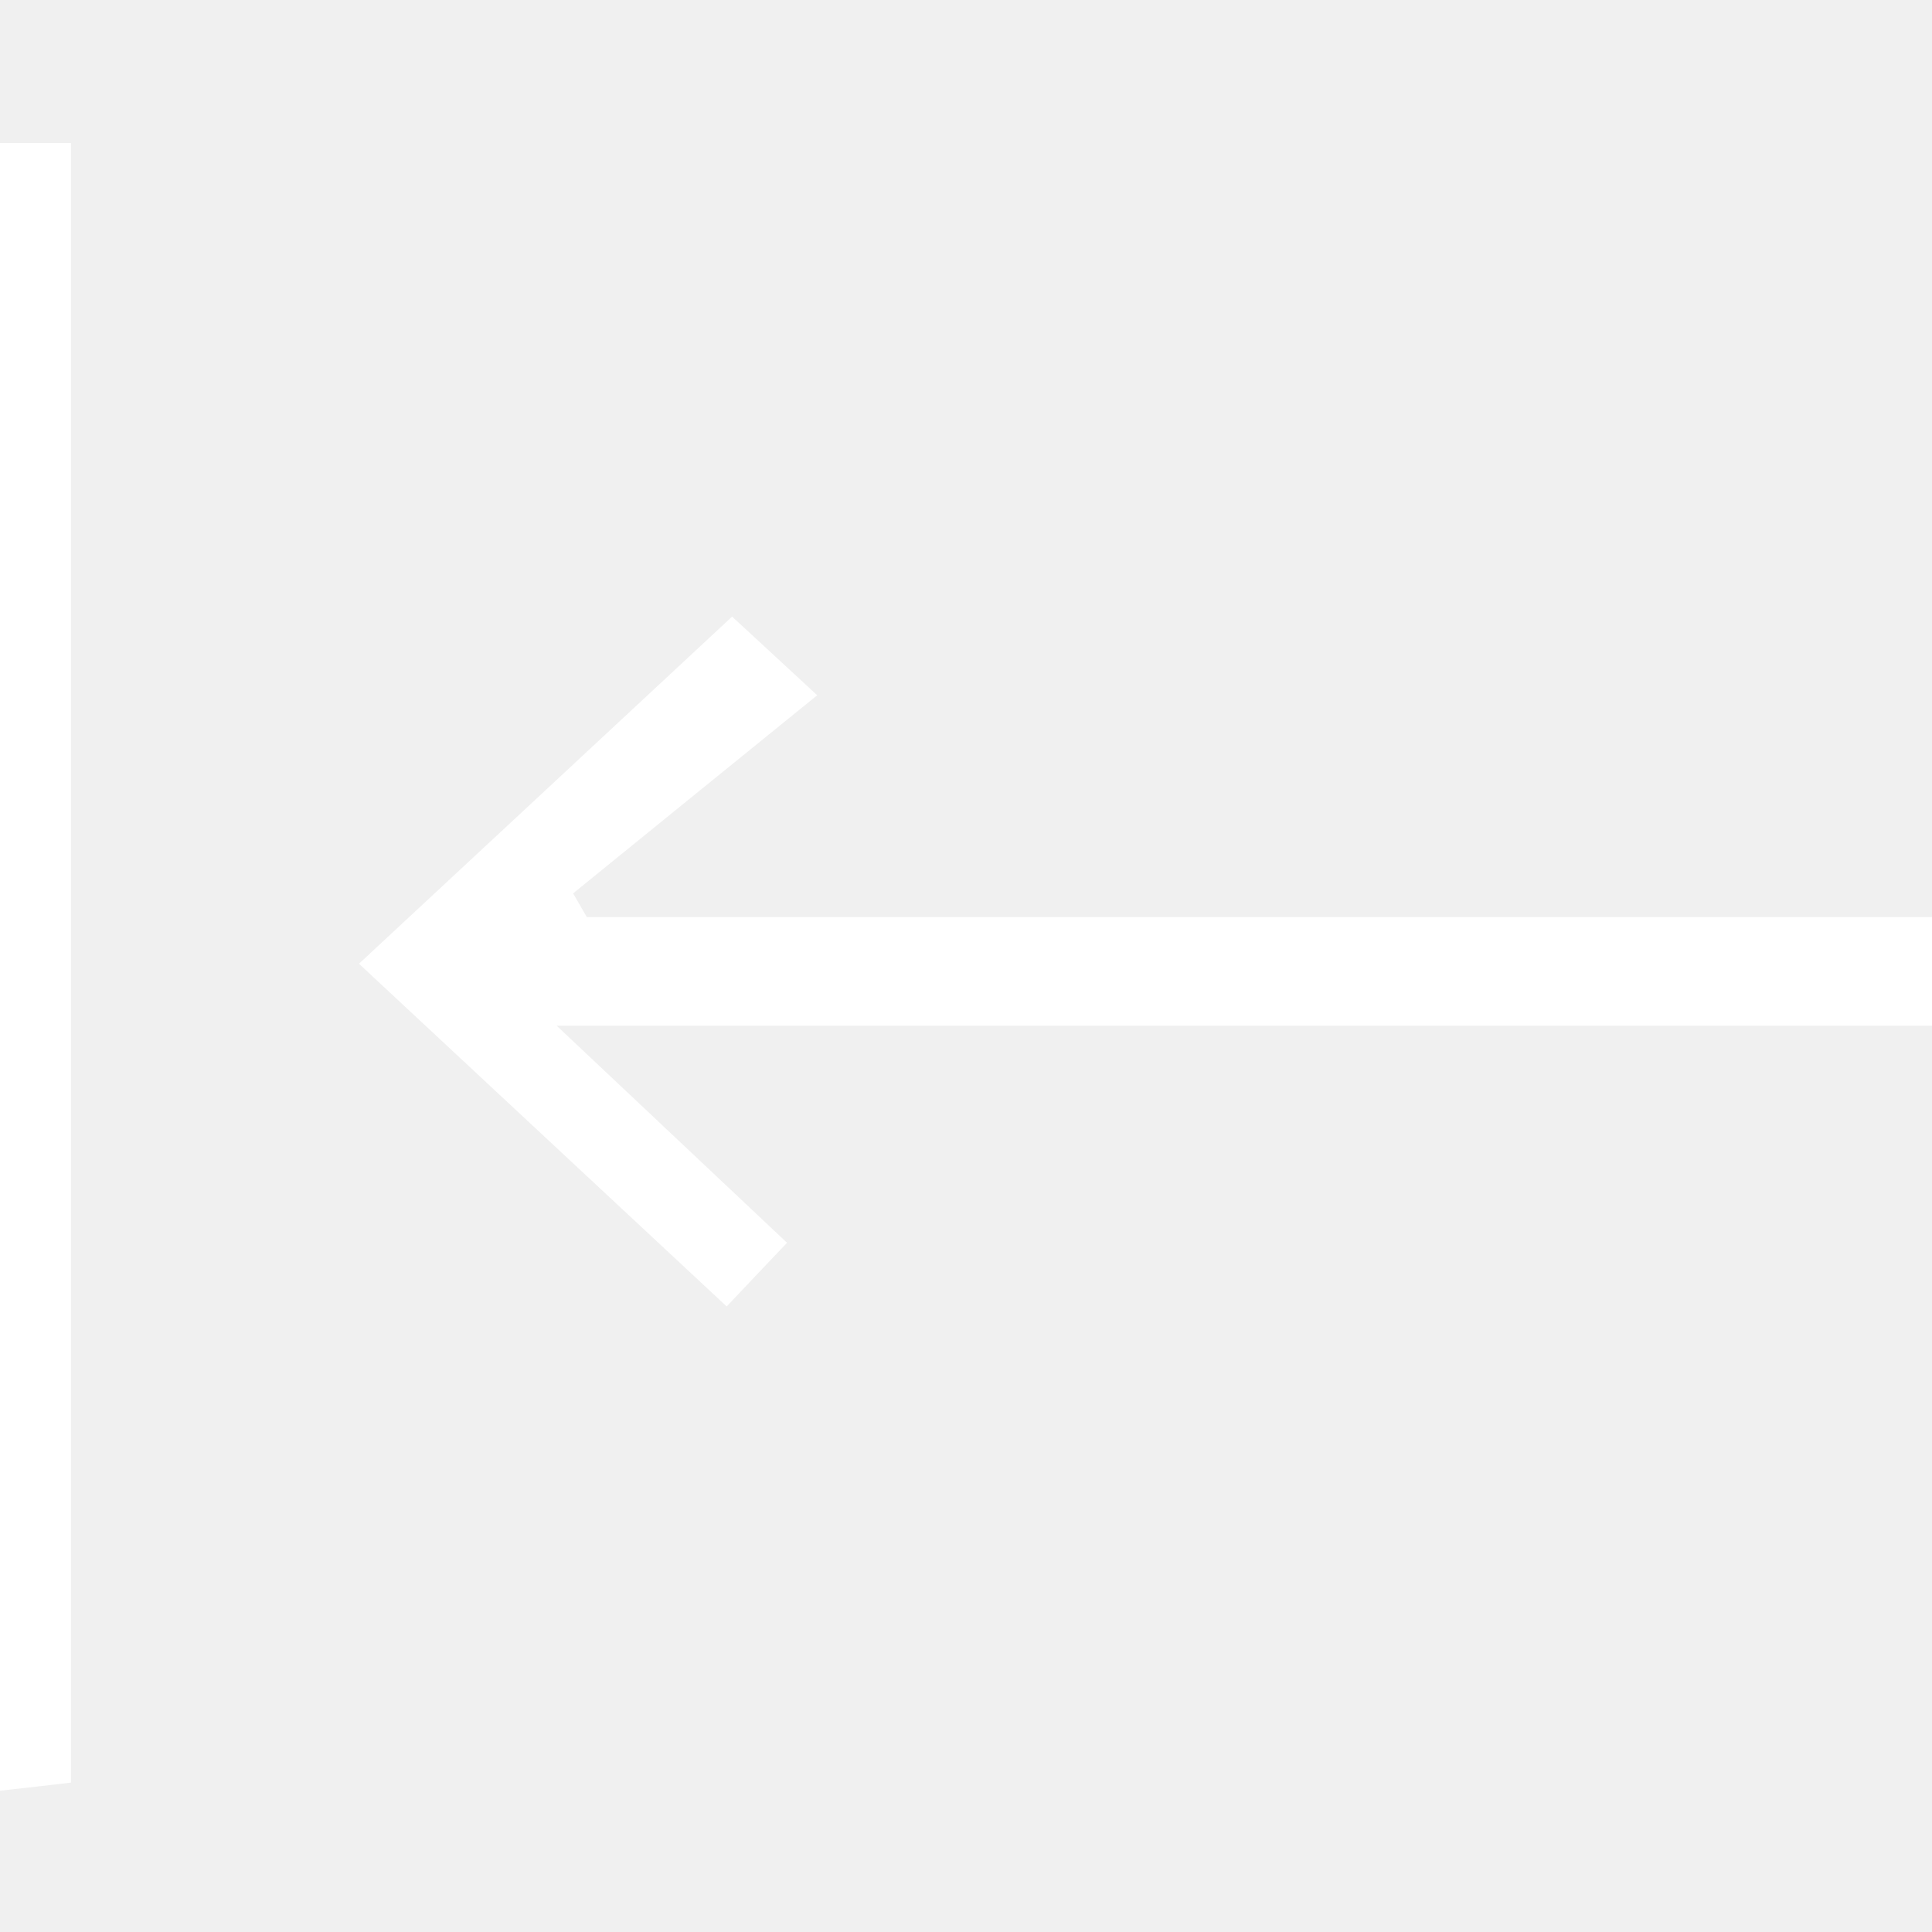
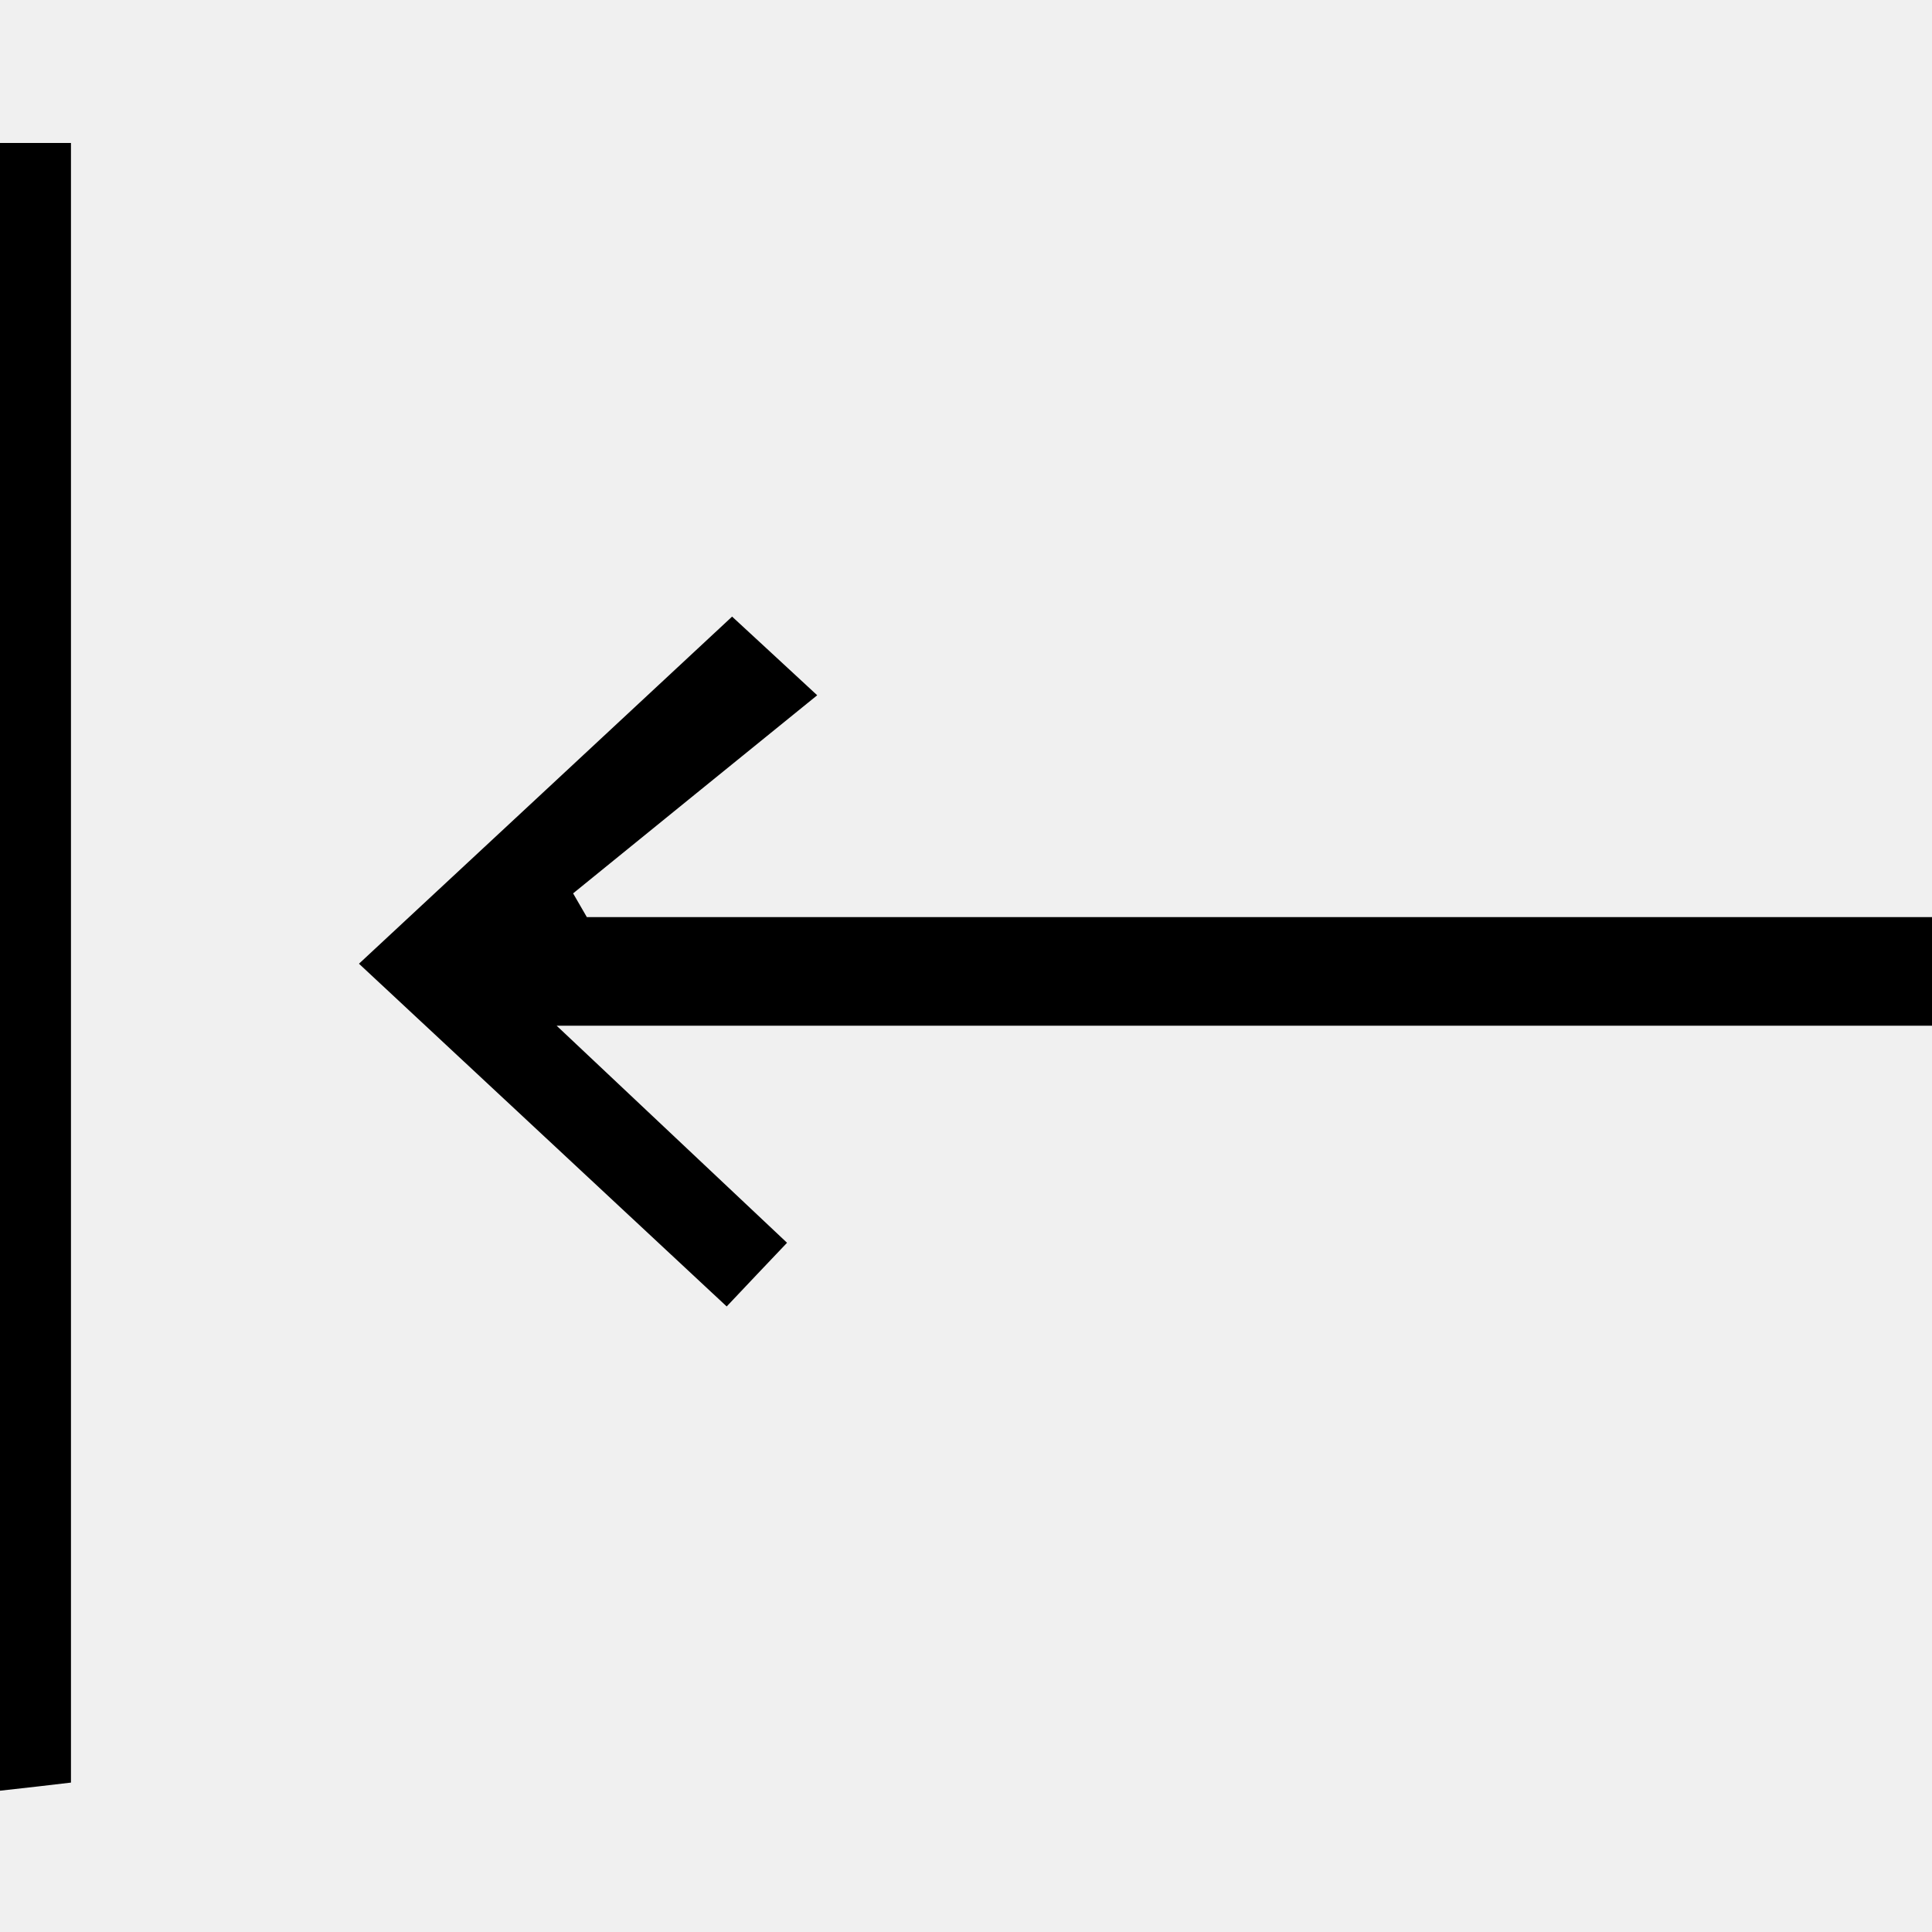
<svg xmlns="http://www.w3.org/2000/svg" width="500" height="500" viewBox="0 0 500 500" fill="none">
-   <path d="M500 237.291V265.458H144.066C166.847 286.946 184.673 303.696 203.684 321.63C198.191 327.392 193.667 332.186 188.066 338.11C156.399 308.597 125.916 280.161 92.902 249.409C124.677 219.842 155.591 191.136 189.466 159.577C195.391 165.07 200.292 169.54 211.494 179.934C187.528 199.376 167.924 215.264 148.32 231.205L151.875 237.345H499.947L500 237.291Z" fill="white" />
-   <path d="M0 37H18.365V461.333C12.979 461.979 7.324 462.625 0 463.433V37Z" fill="white" />
+   <path d="M500 237.291V265.458H144.065C166.846 286.946 184.673 303.696 203.684 321.63C198.191 327.392 193.667 332.186 188.066 338.11C156.398 308.597 125.916 280.161 92.902 249.409C124.677 219.842 155.59 191.136 189.466 159.577C195.39 165.07 200.291 169.54 211.493 179.934C187.527 199.376 167.923 215.264 148.32 231.205L151.874 237.345H499.946L500 237.291Z" fill="black" />
+   <path d="M0 37H18.365V461.333C12.979 461.979 7.324 462.625 0 463.433V37Z" fill="black" />
</svg>
